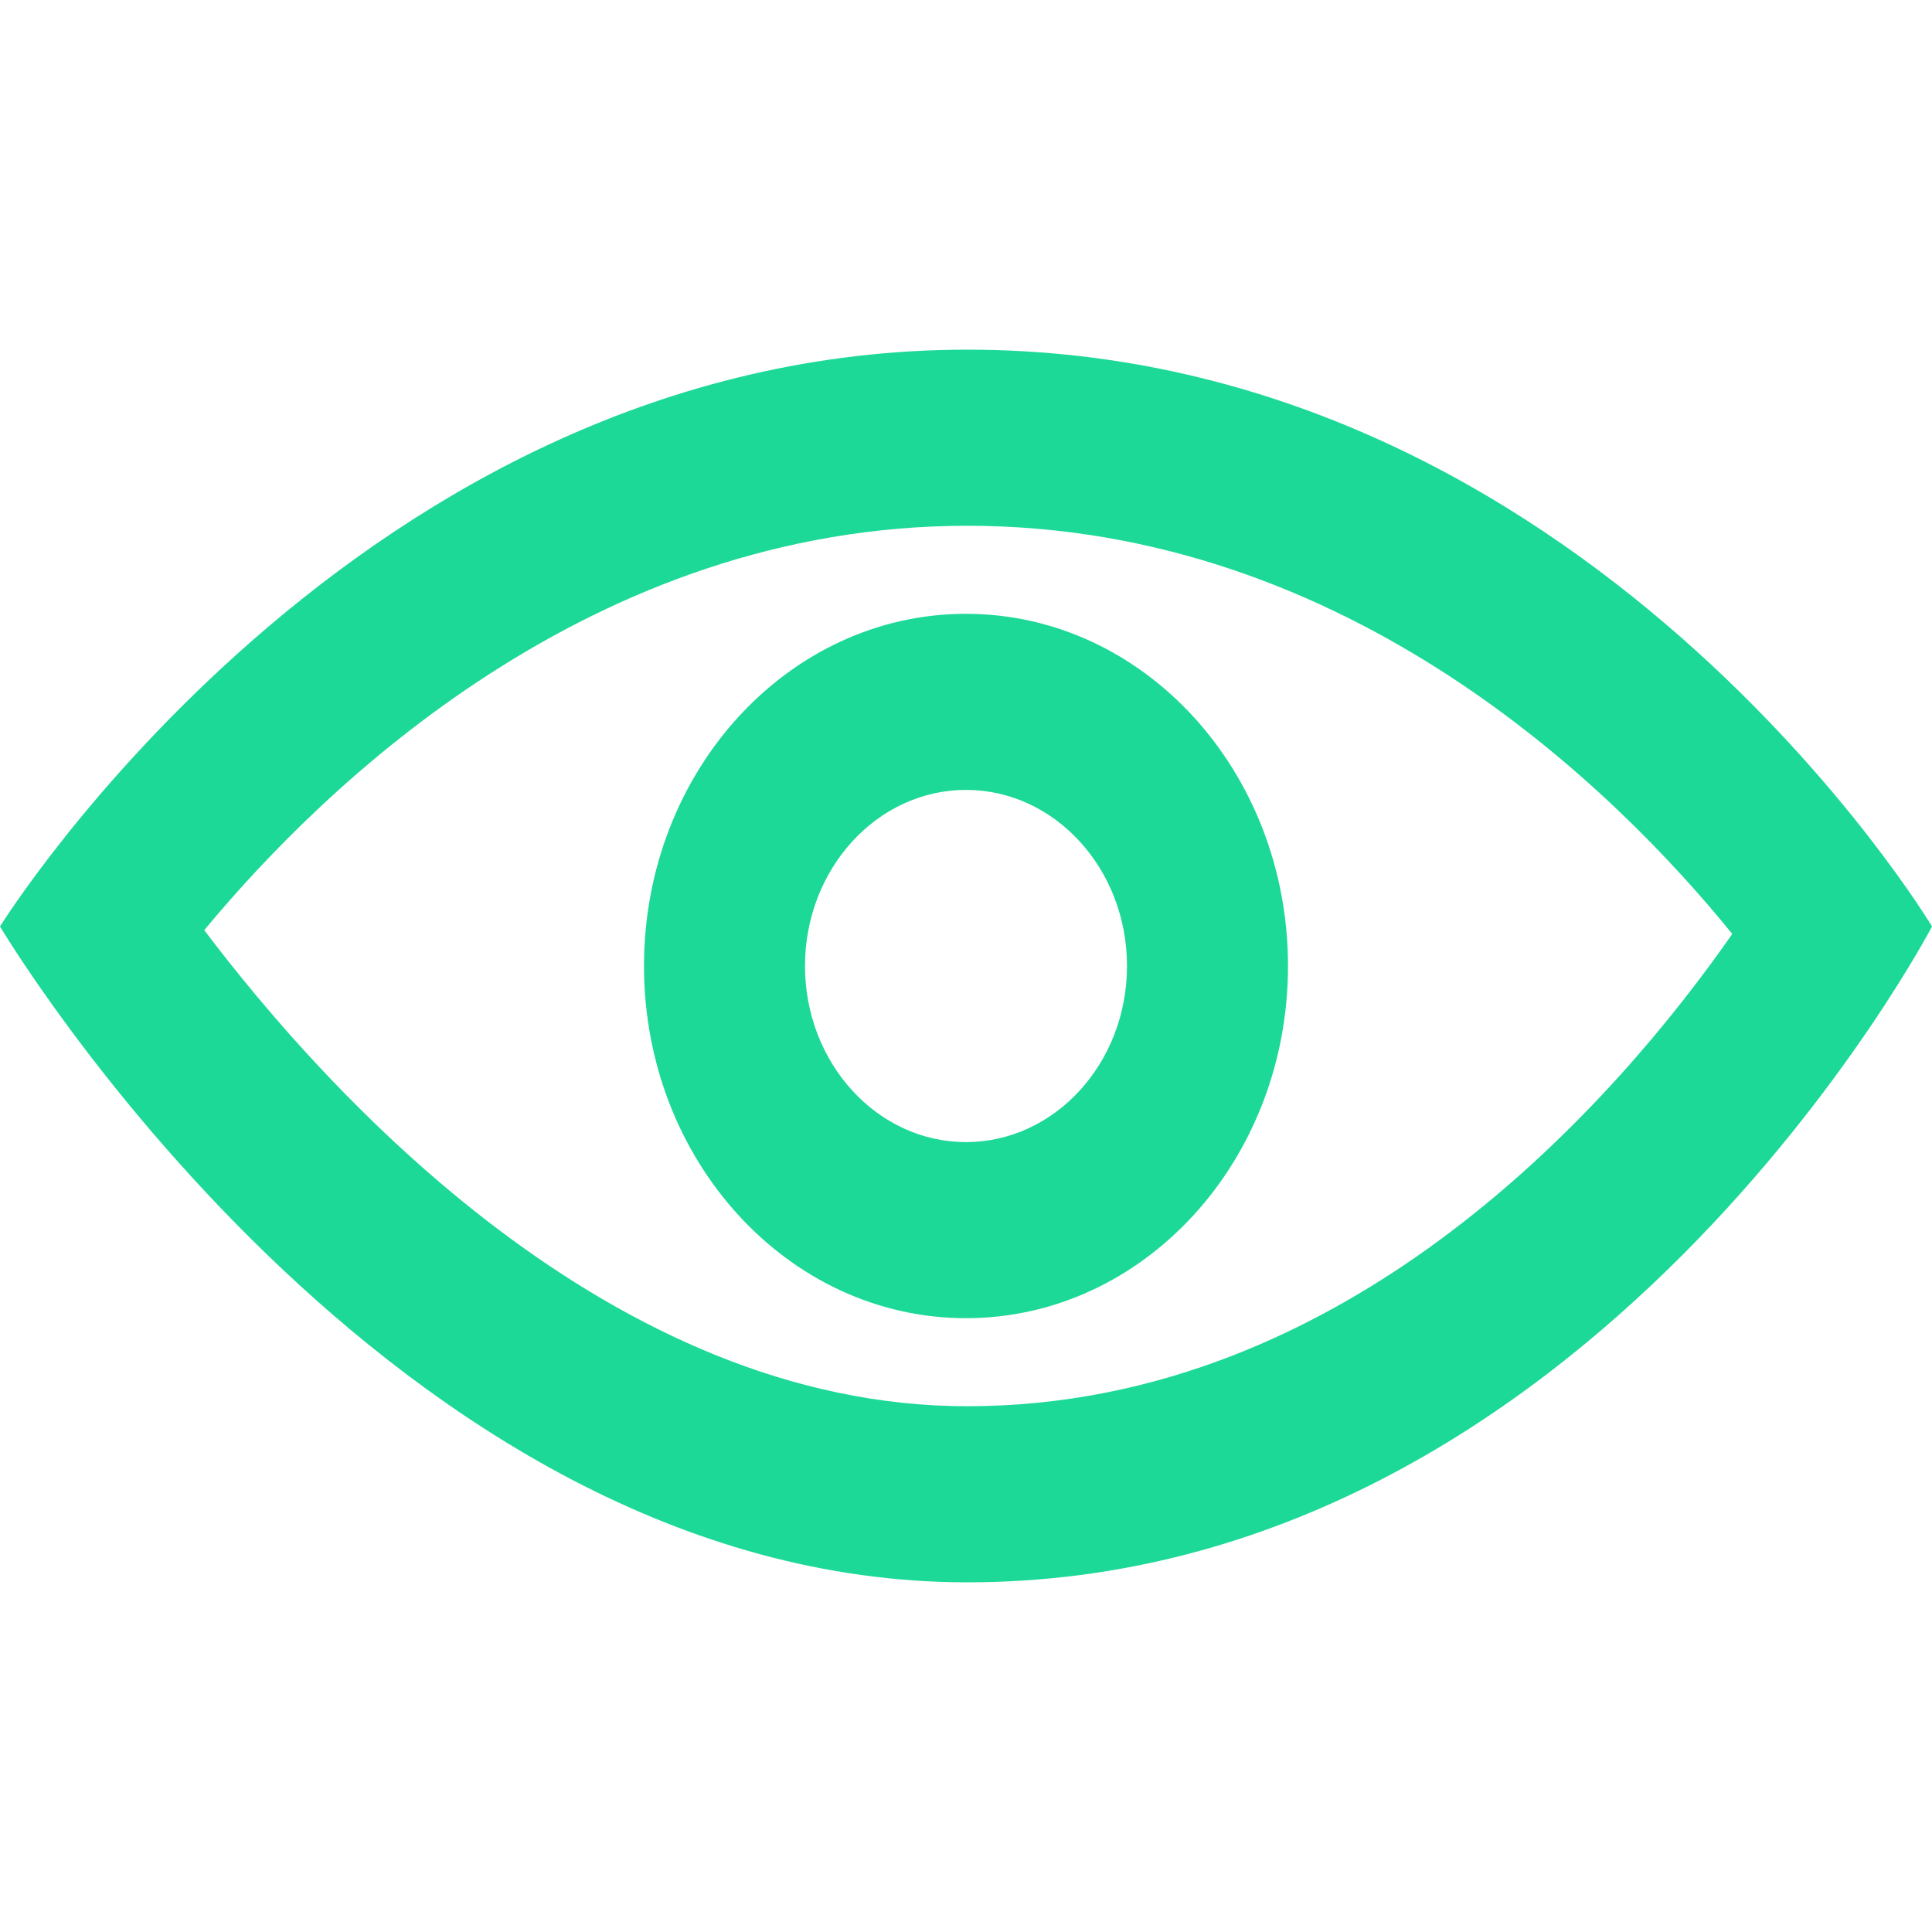
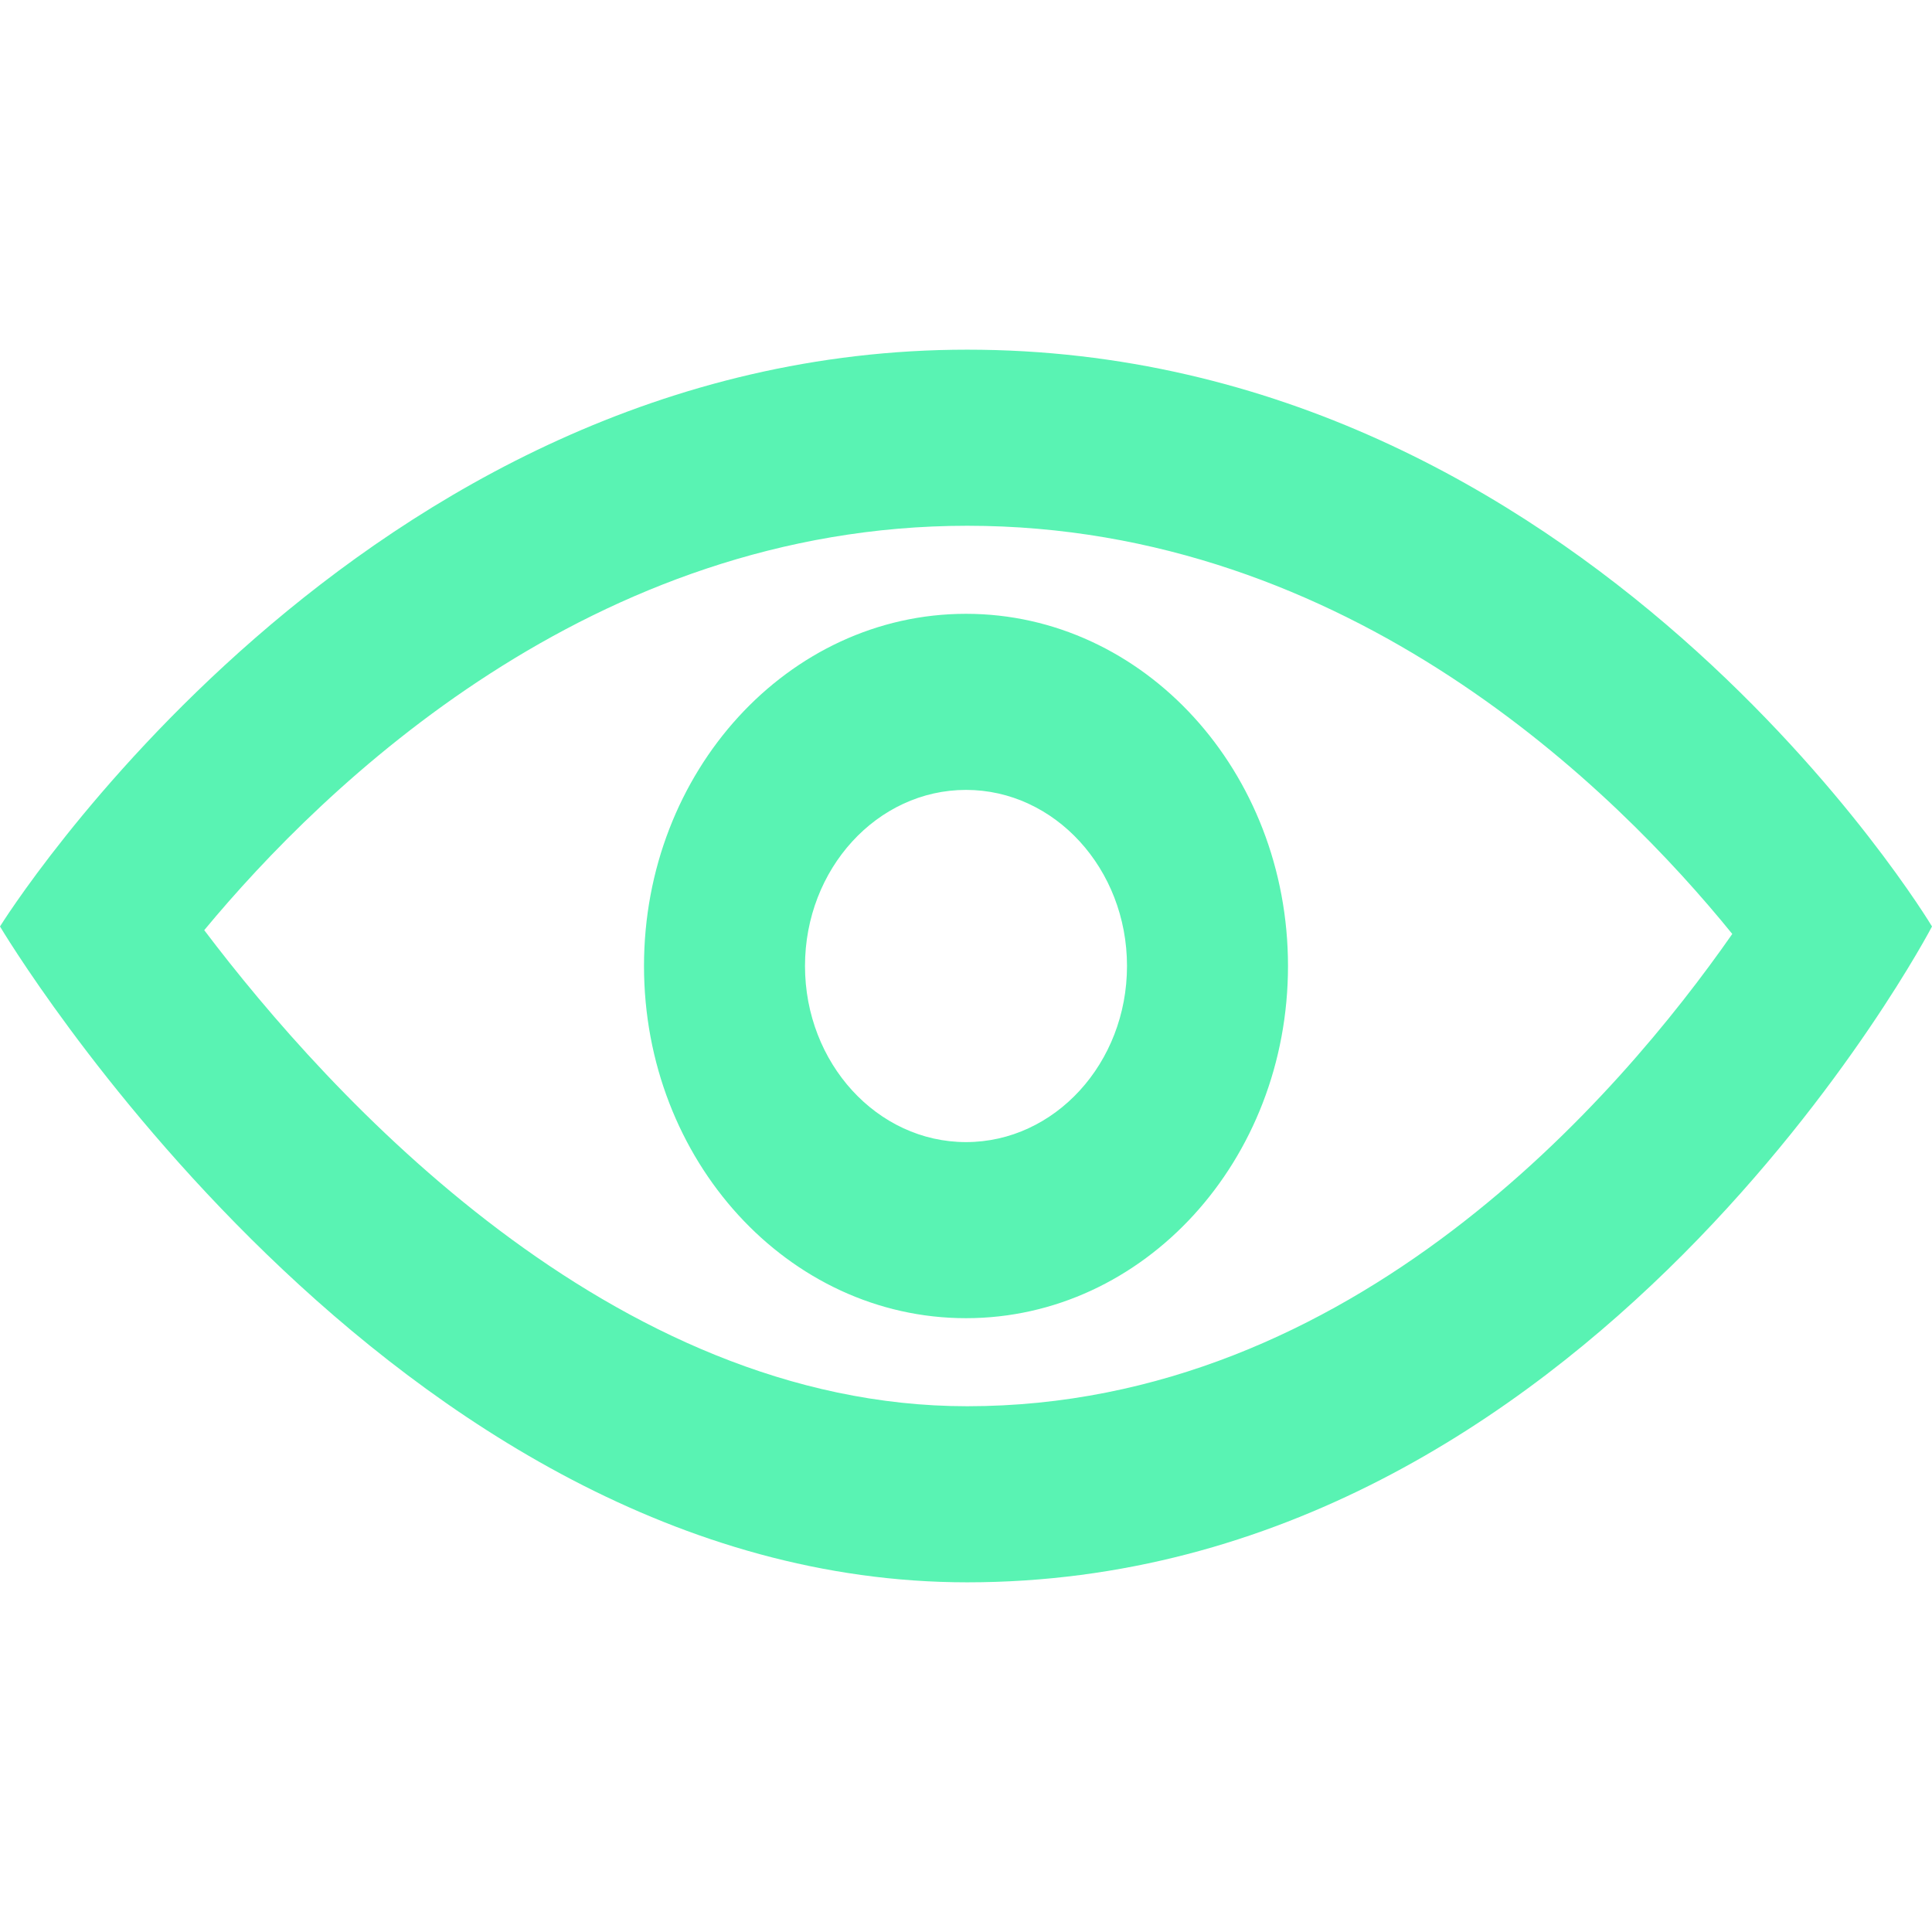
<svg viewBox="0 0 512 512">
-   <path d="M256.32 139.333C357.675 139.333 428.331 209.613 459.072 247.507C429.184 290.37 358.528 372.667 256.32 372.667C162.027 372.667 87.147 290.16 54.123 246.503C85.973 208.073 156.885 139.333 256.32 139.333ZM256.32 92.667C94.848 92.667 0 245.523 0 245.523C0 245.523 103.147 419.333 256.32 419.333C421.291 419.333 512 245.523 512 245.523C512 245.523 420.459 92.667 256.32 92.667ZM256 209.333C279.531 209.333 298.667 230.263 298.667 256C298.667 281.737 279.531 302.667 256 302.667C232.469 302.667 213.333 281.737 213.333 256C213.333 230.263 232.469 209.333 256 209.333ZM256 162.667C208.875 162.667 170.667 204.48 170.667 256C170.667 307.543 208.875 349.333 256 349.333C303.125 349.333 341.333 307.543 341.333 256C341.333 204.48 303.125 162.667 256 162.667Z" fill="#1CD997" />
+   <path d="M256.32 139.333C357.675 139.333 428.331 209.613 459.072 247.507C429.184 290.37 358.528 372.667 256.32 372.667C162.027 372.667 87.147 290.16 54.123 246.503C85.973 208.073 156.885 139.333 256.32 139.333ZM256.32 92.667C94.848 92.667 0 245.523 0 245.523C0 245.523 103.147 419.333 256.32 419.333C421.291 419.333 512 245.523 512 245.523C512 245.523 420.459 92.667 256.32 92.667ZM256 209.333C279.531 209.333 298.667 230.263 298.667 256C298.667 281.737 279.531 302.667 256 302.667C232.469 302.667 213.333 281.737 213.333 256C213.333 230.263 232.469 209.333 256 209.333ZM256 162.667C208.875 162.667 170.667 204.48 170.667 256C170.667 307.543 208.875 349.333 256 349.333C303.125 349.333 341.333 307.543 341.333 256C341.333 204.48 303.125 162.667 256 162.667Z" fill="#59F3B3" />
</svg>
